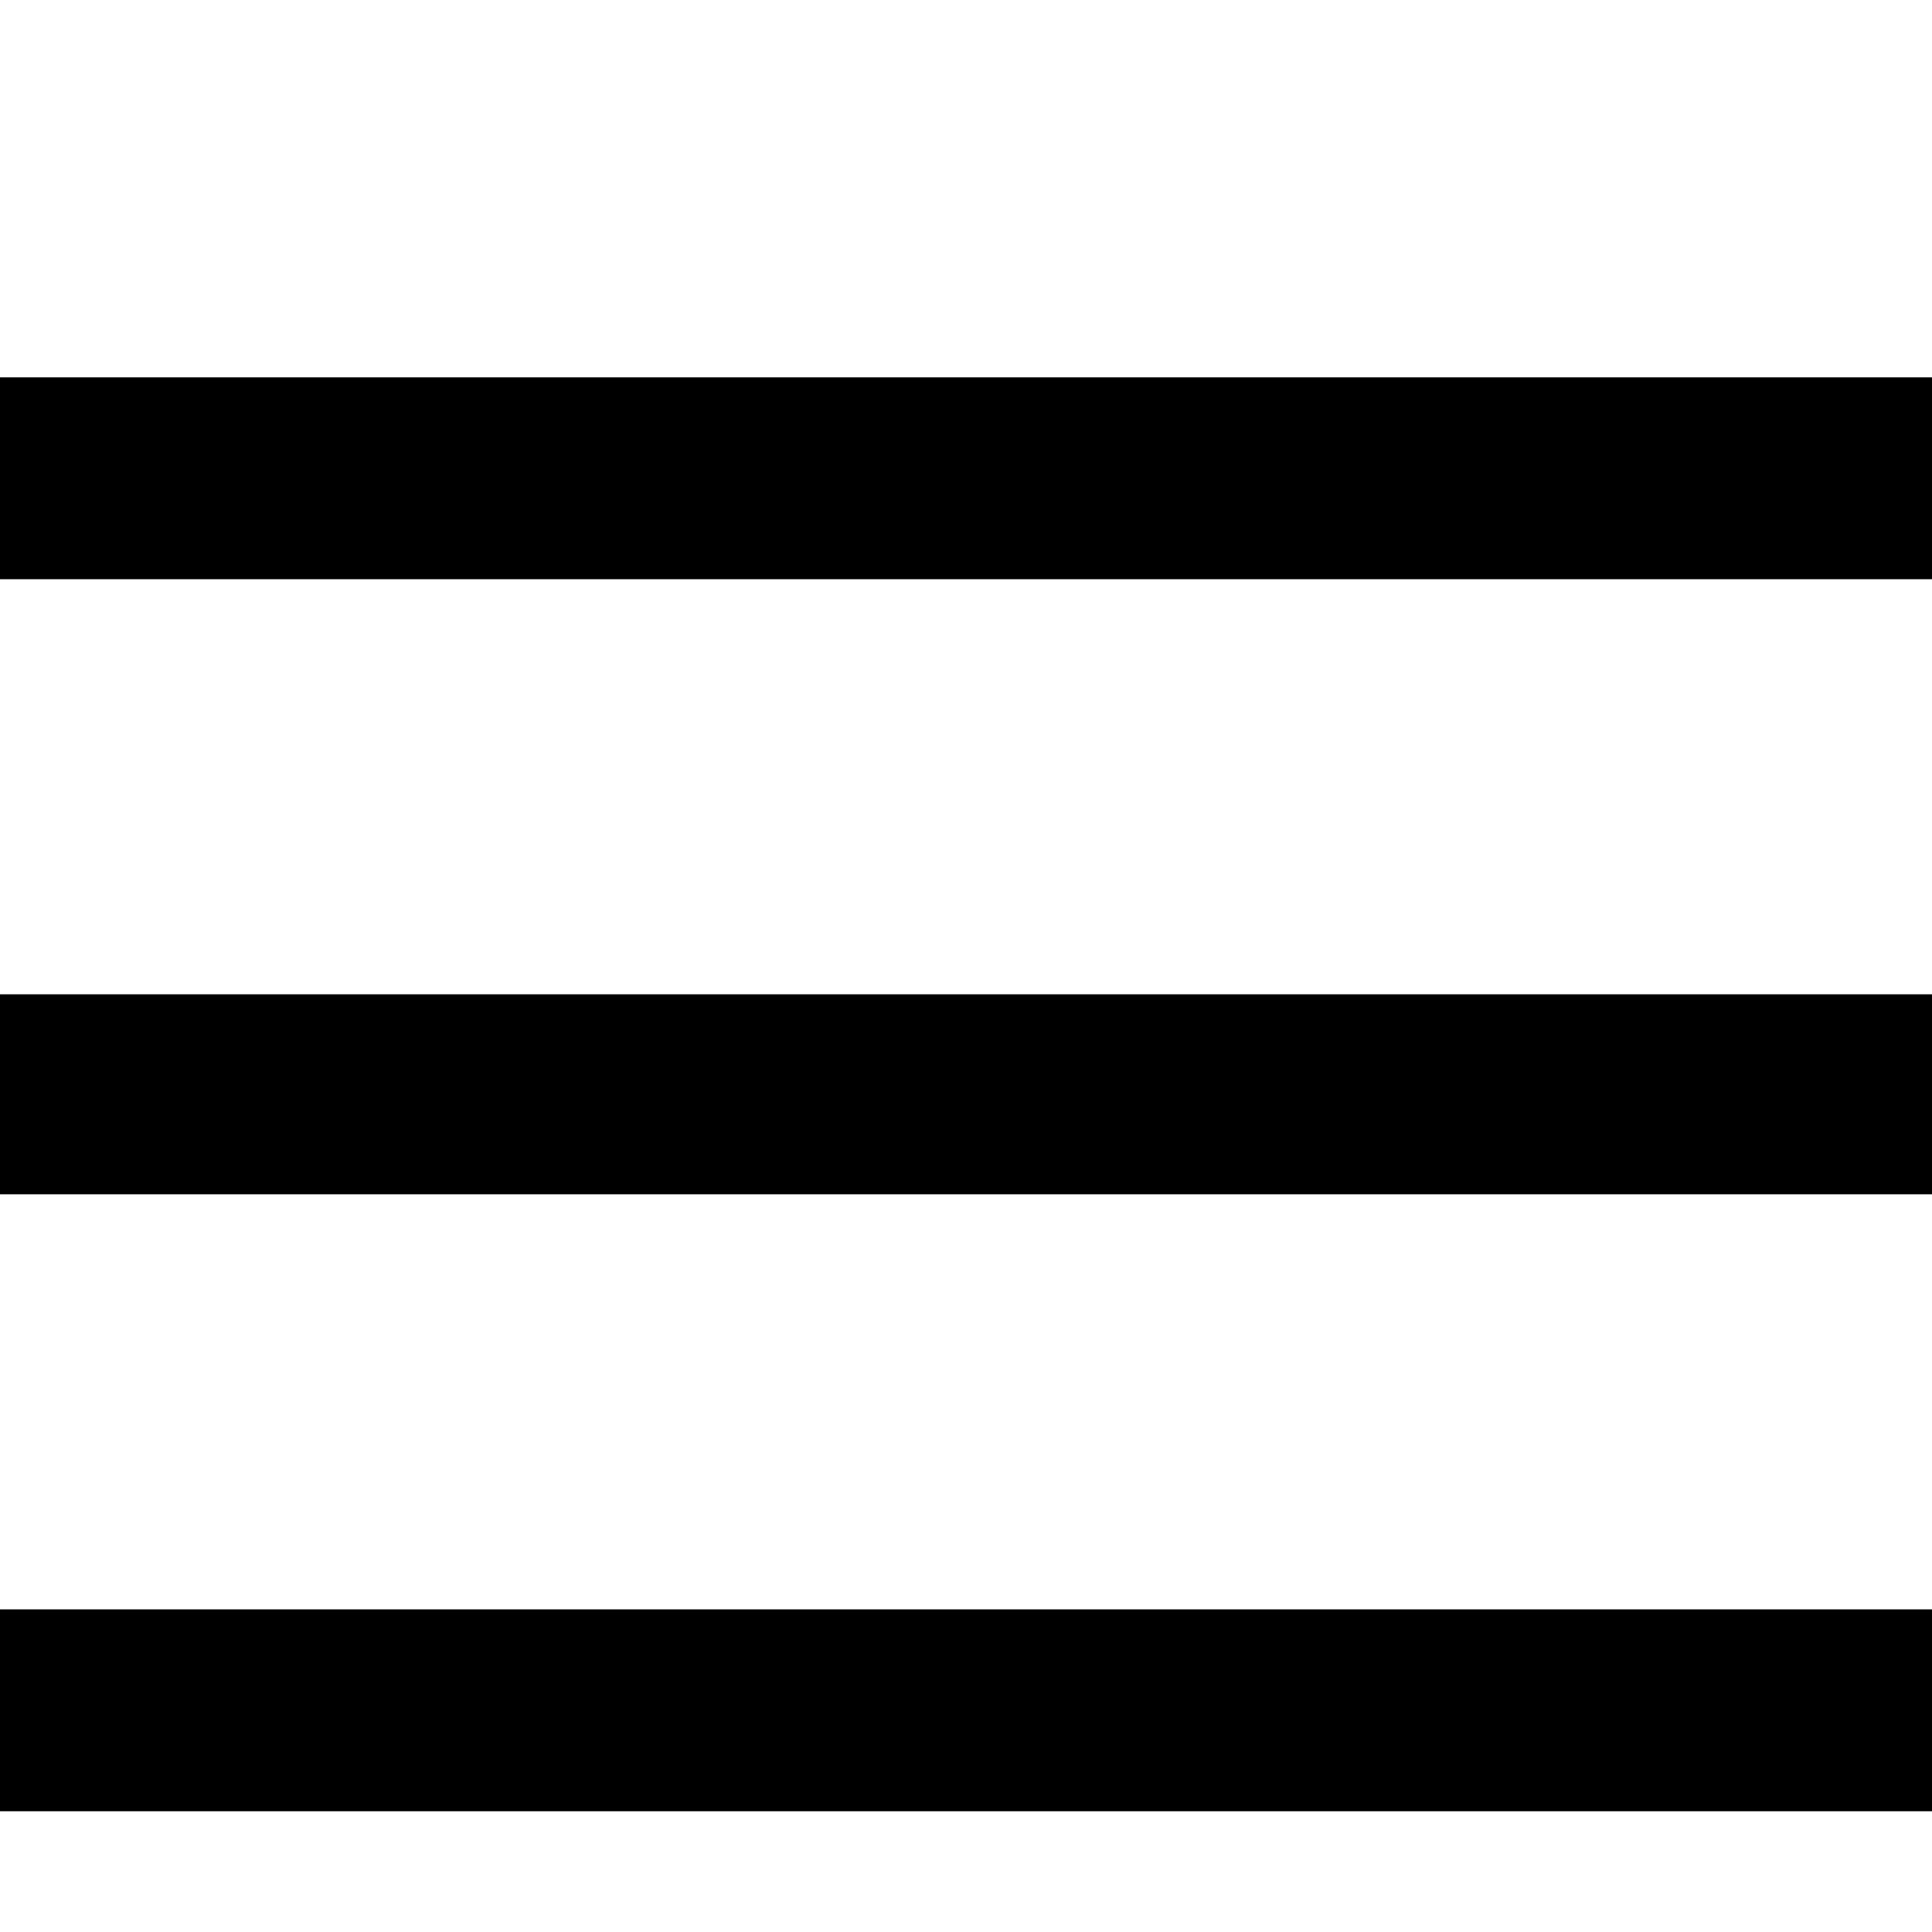
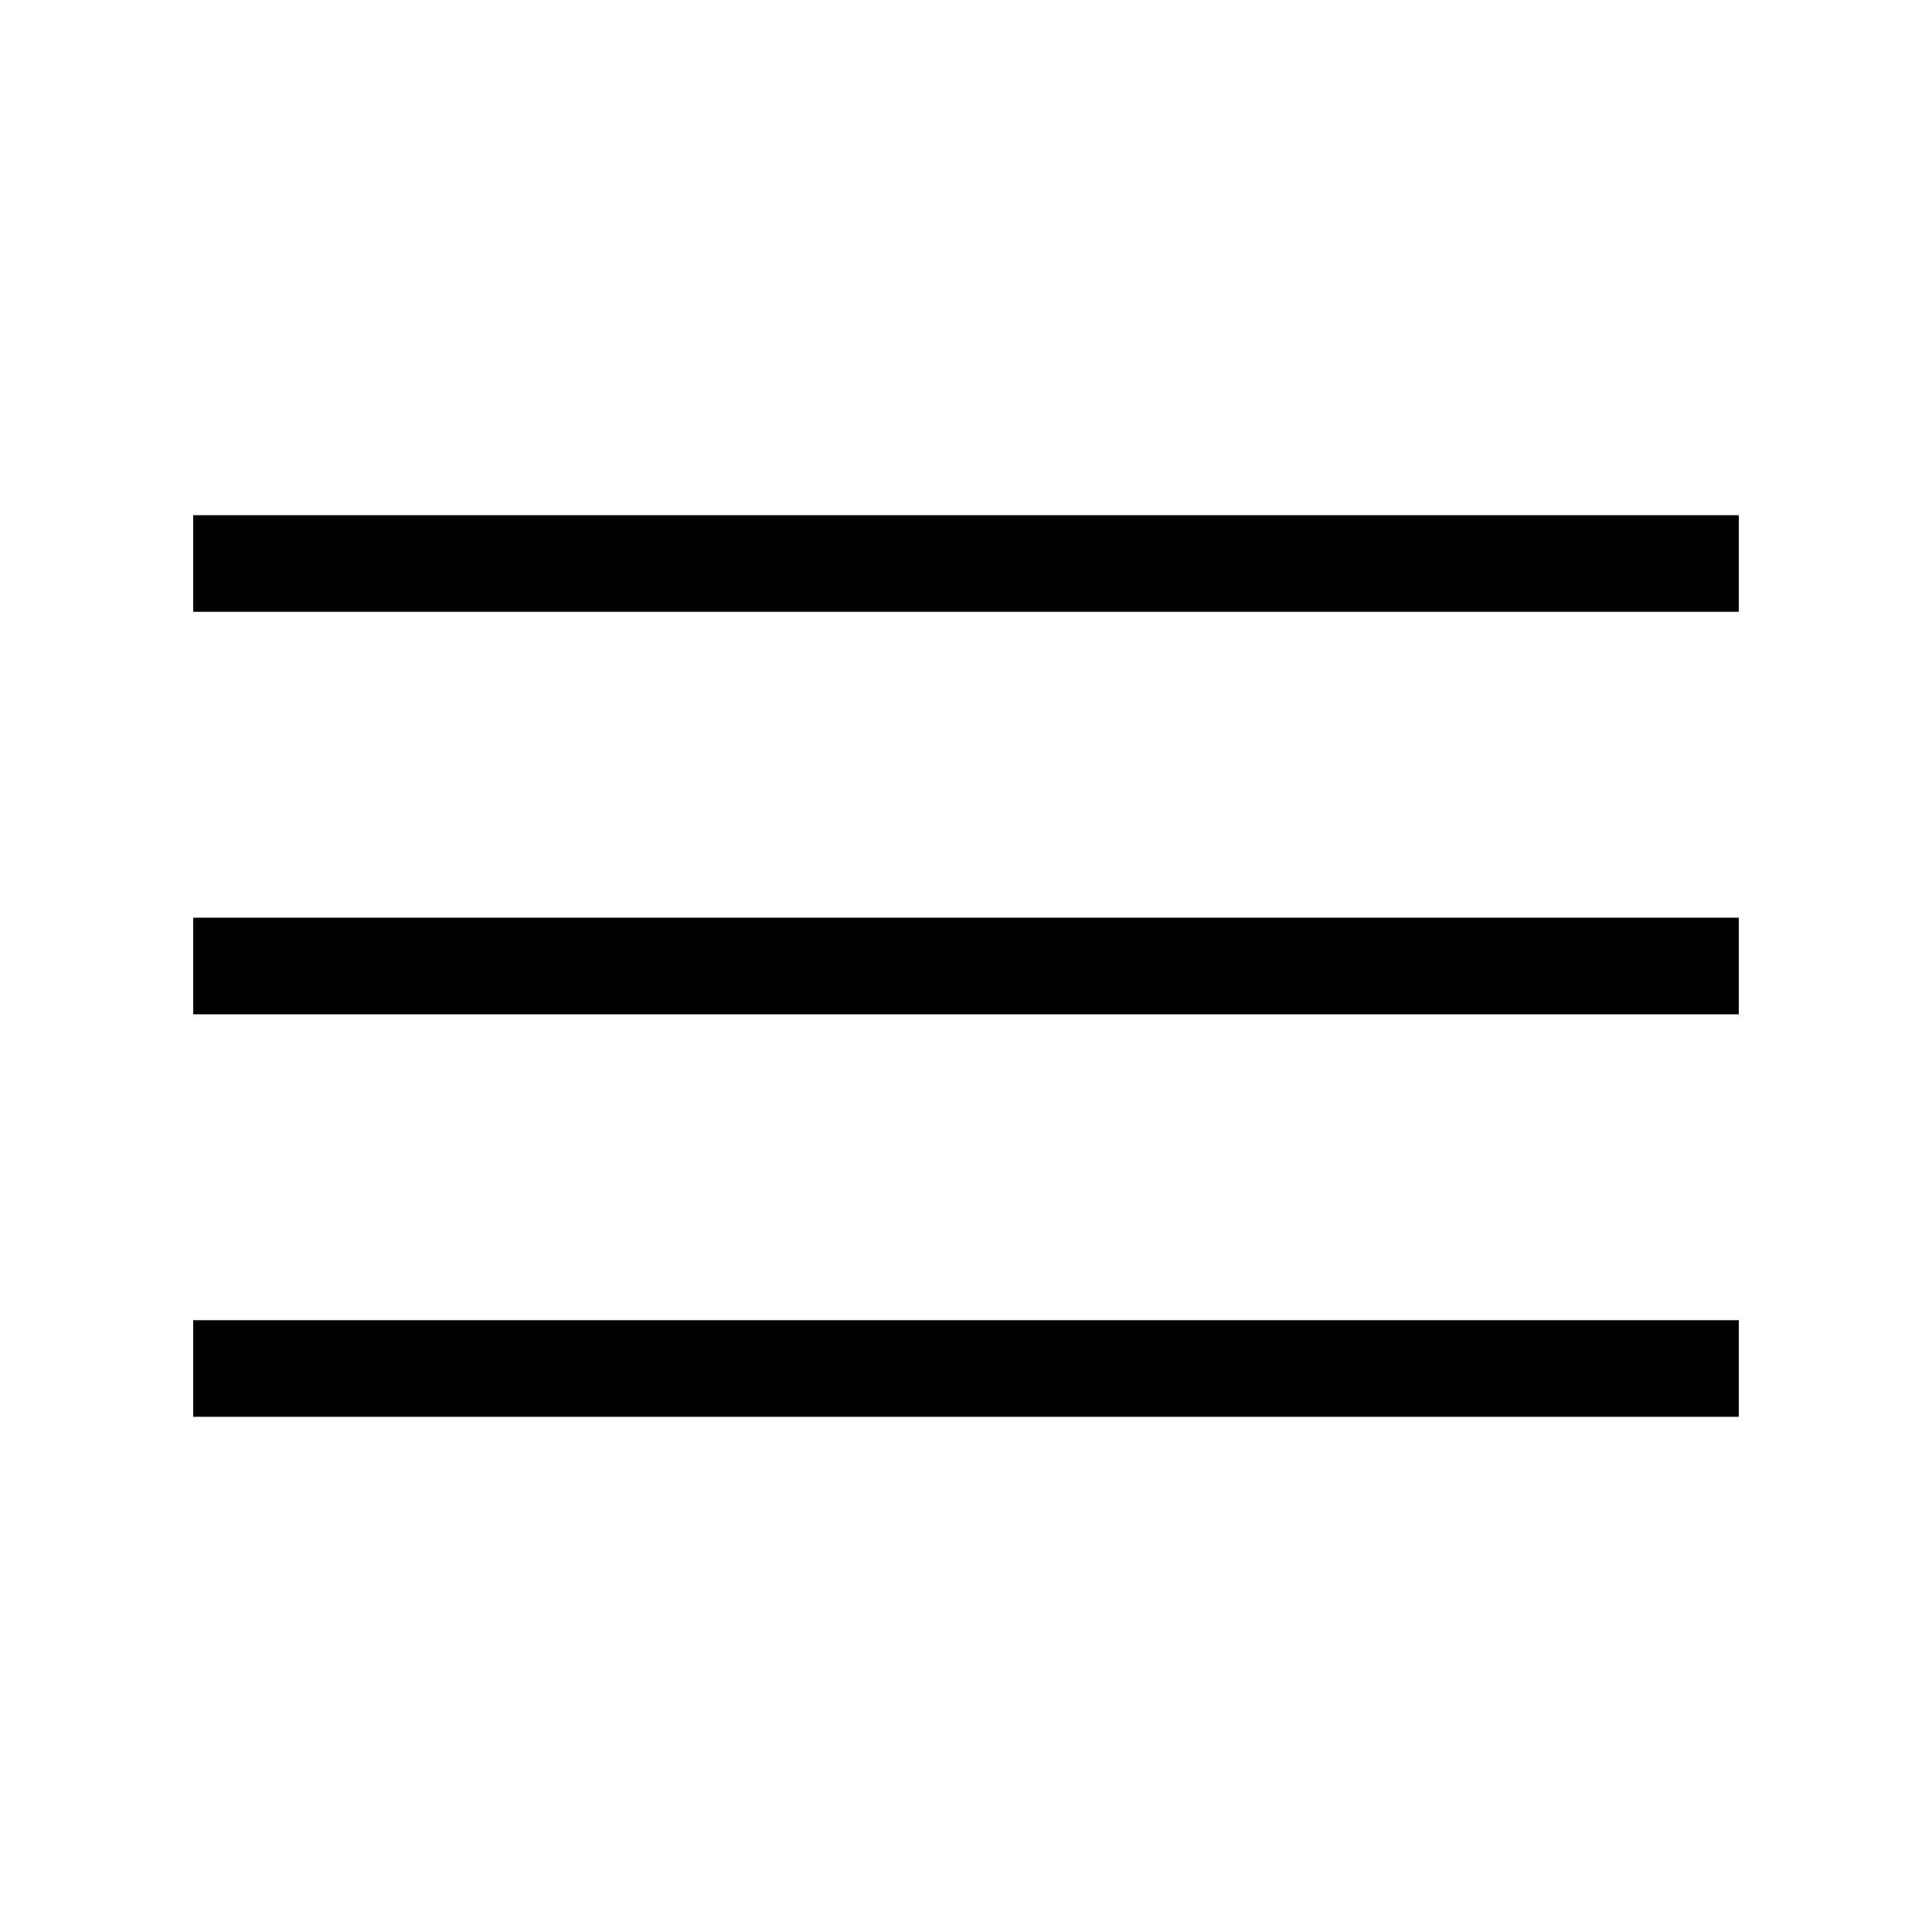
- <svg xmlns="http://www.w3.org/2000/svg" class="icon icon-hamburger prada-icon" viewBox="0 0 1024 1024">
-   <path transform="matrix(1 0 0 -1 0 960)" d="M0 760V653h1024v107H0zm0-327V327h1024v106H0zM0 107V0h1024v107H0z" fill="currentColor" />
+ <svg xmlns="http://www.w3.org/2000/svg" class="icon icon-hamburger prada-icon" viewBox="0 0 24 24" fill="none" stroke="currentColor" stroke-width="1.2" stroke-linecap="square" stroke-linejoin="miter">
+   <path d="M3 7h18M3 12h18M3 17h18" />
</svg>
